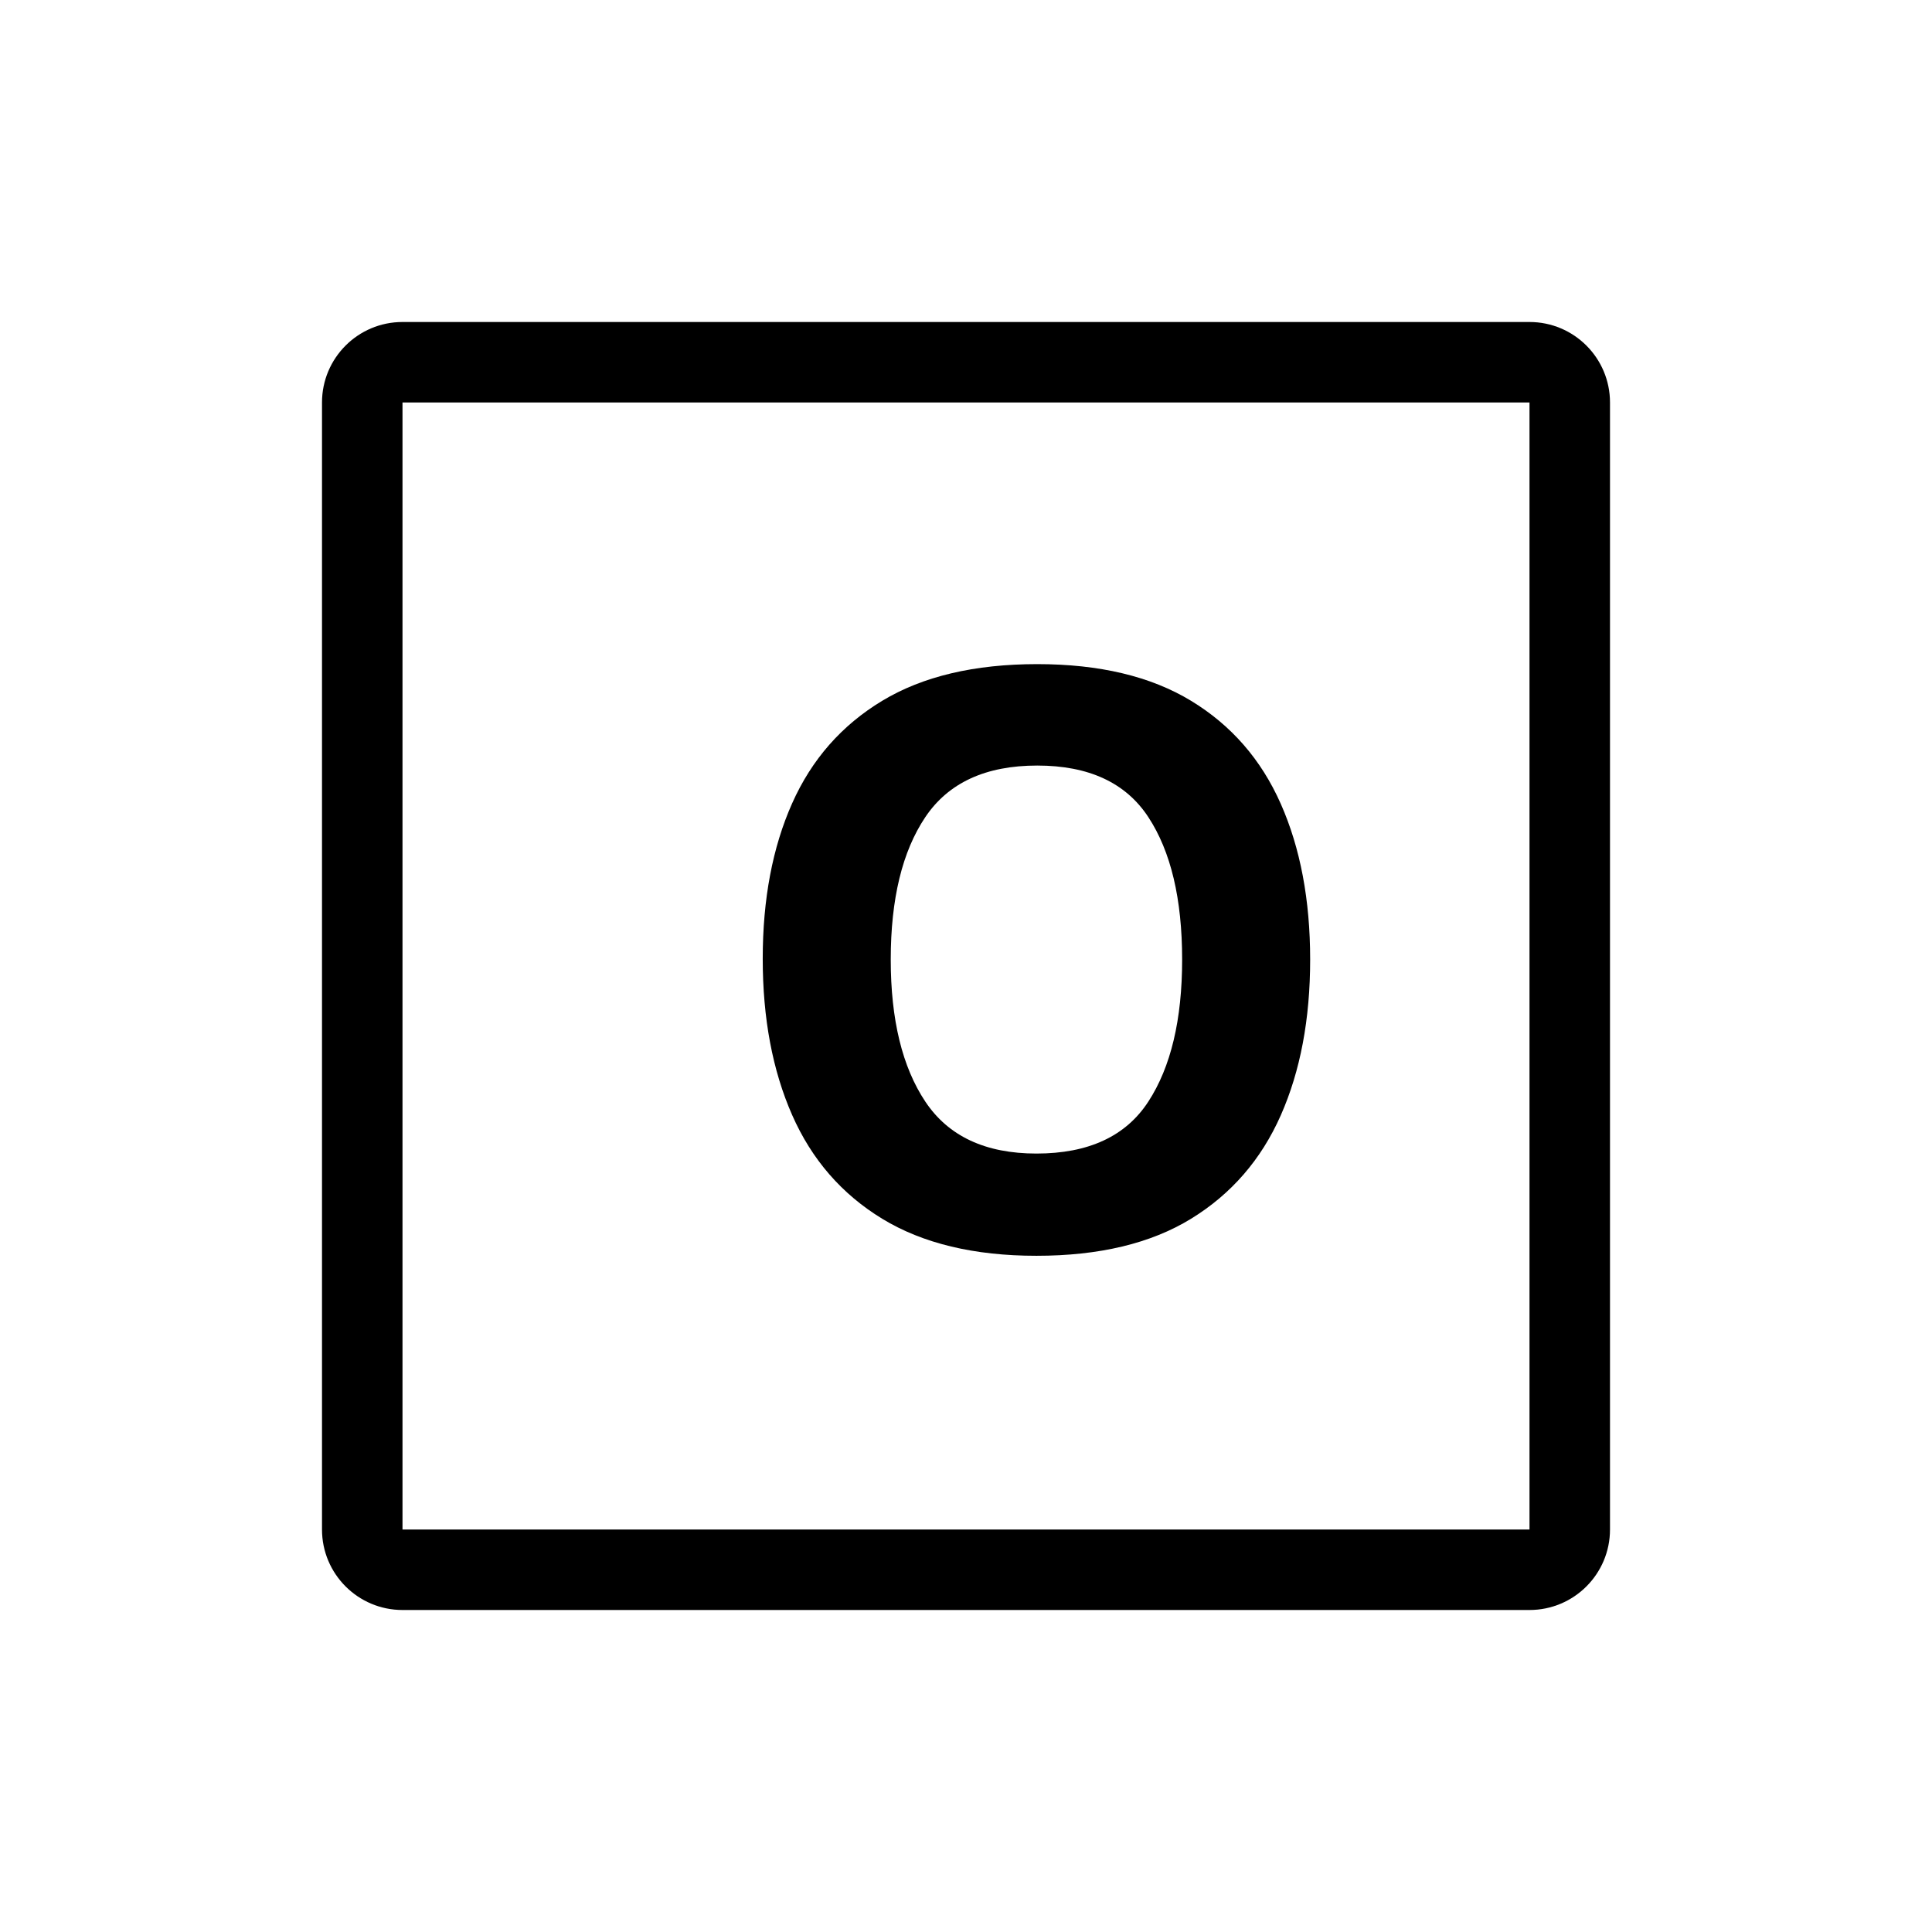
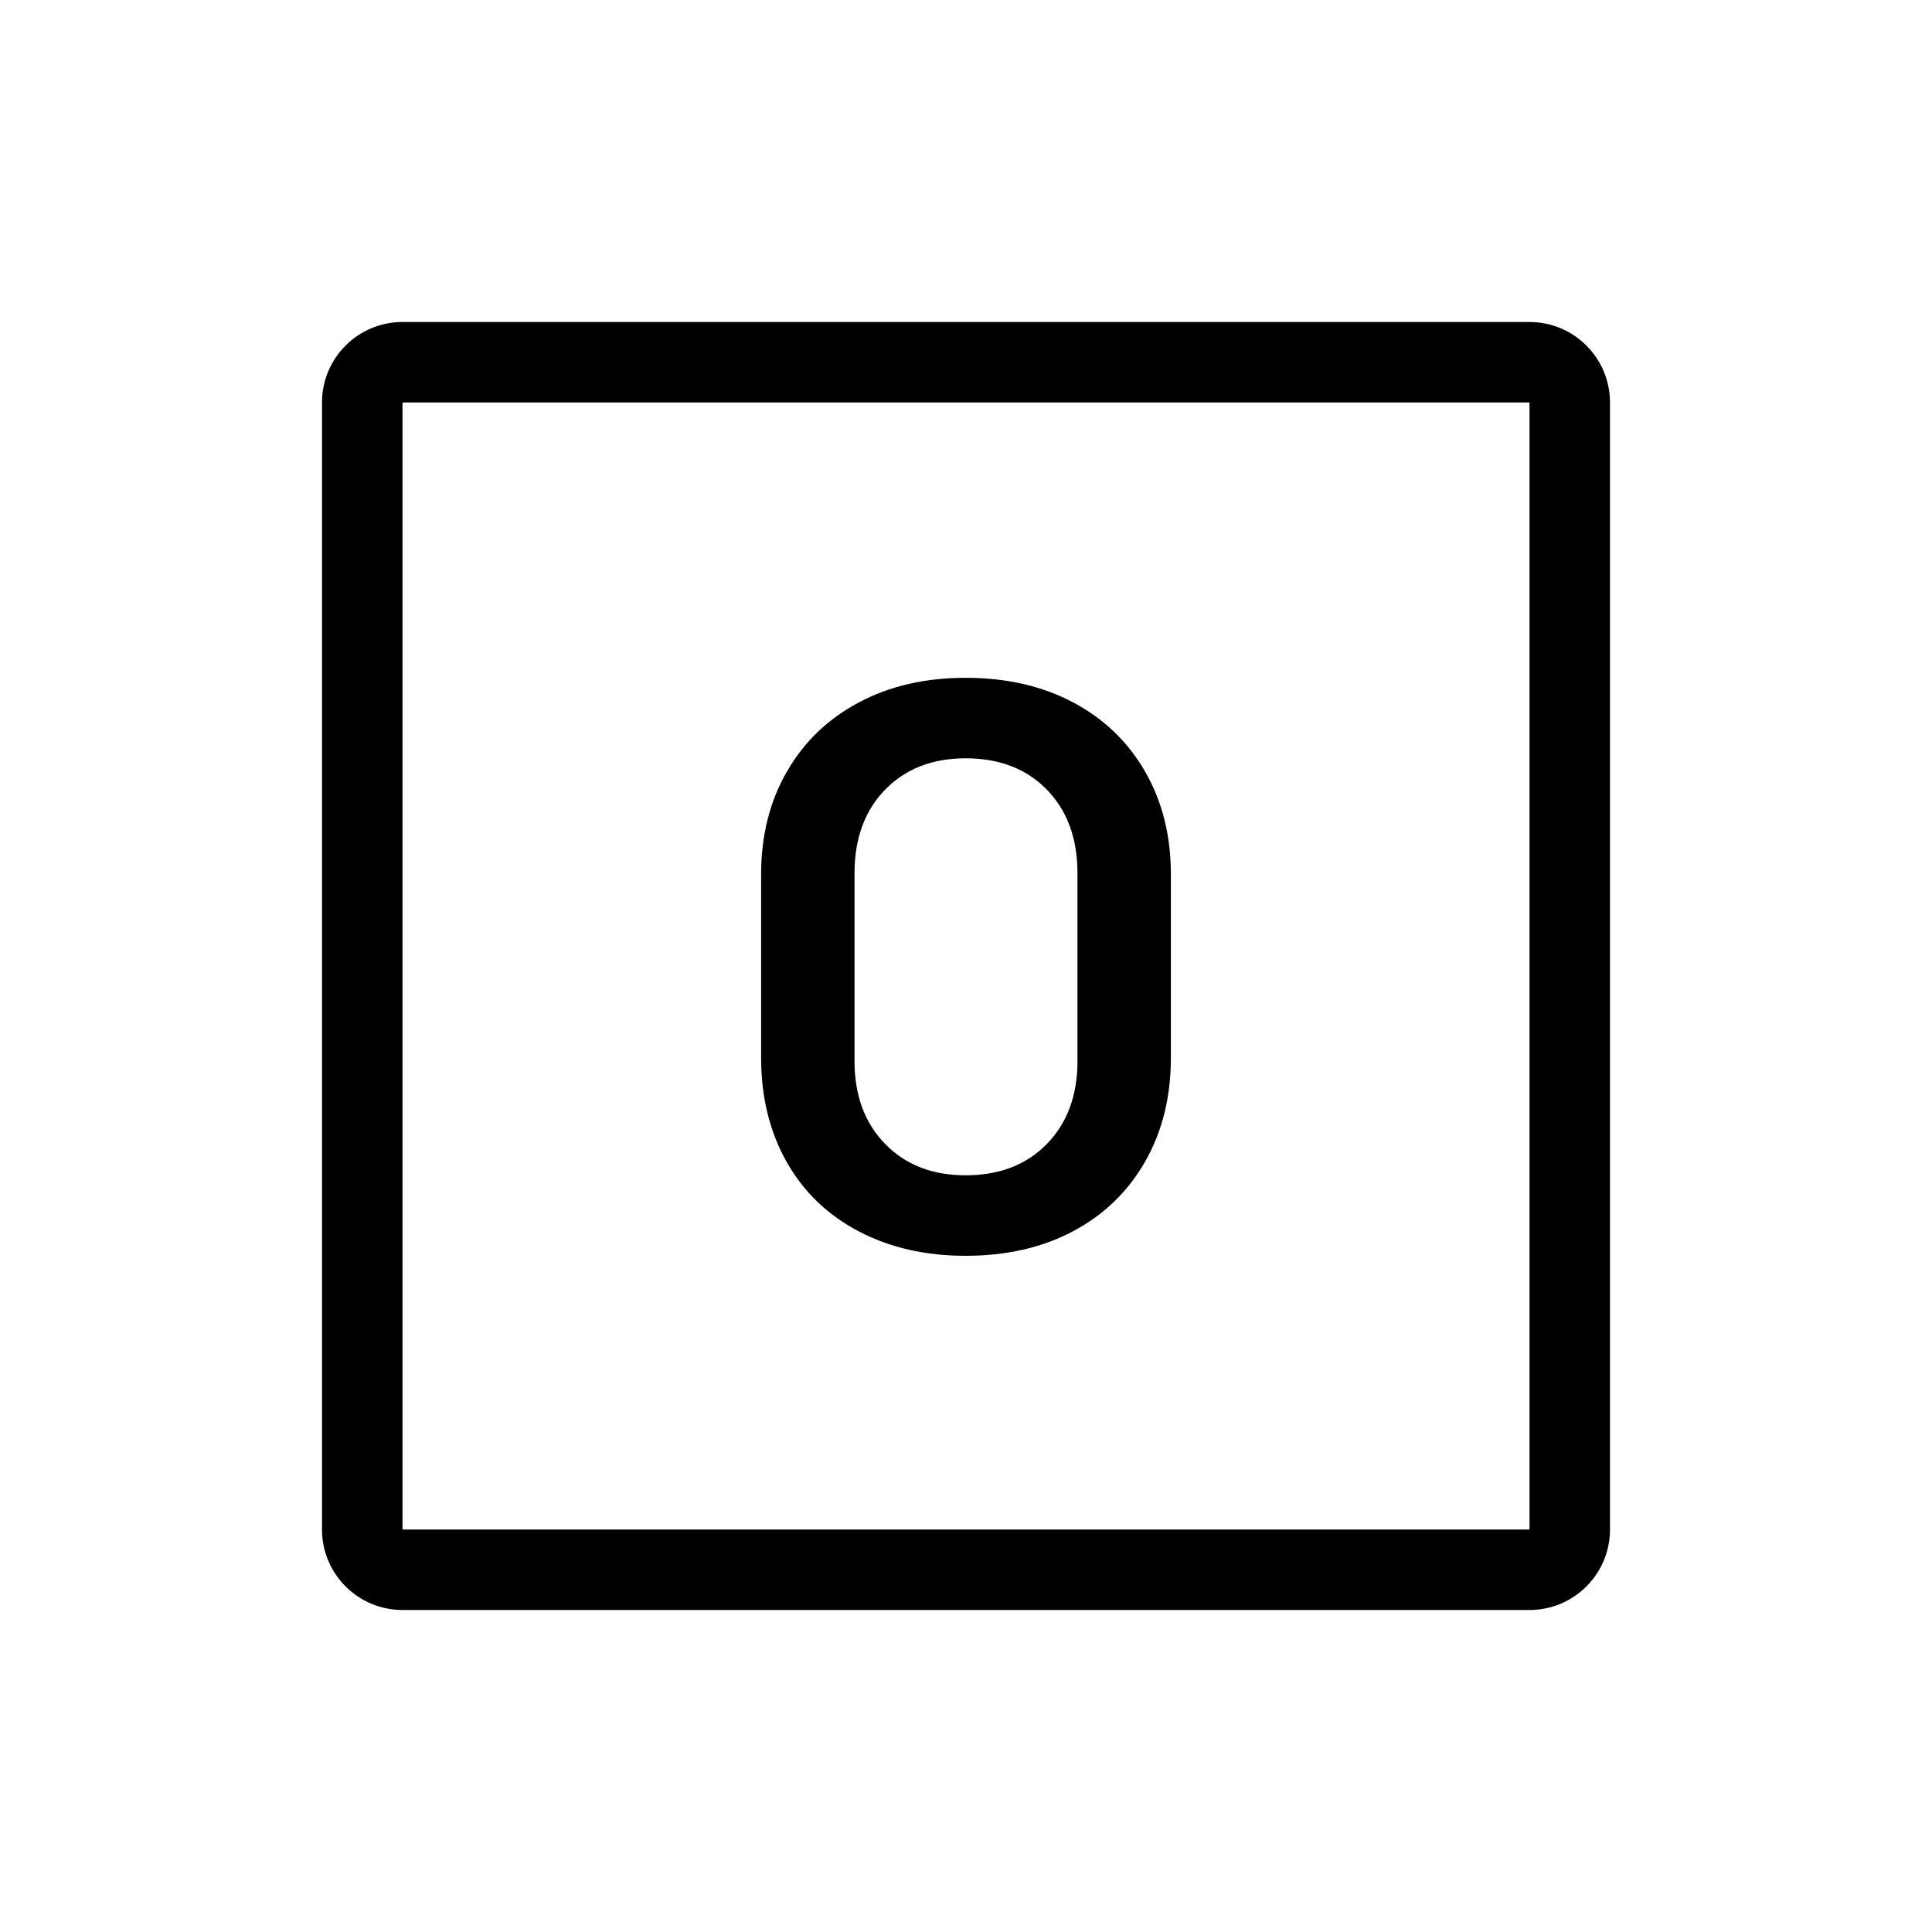
<svg xmlns="http://www.w3.org/2000/svg" viewBox="0 0 864 864">
-   <g id="Layer_1" data-name="Layer 1">
-     <path d="M684,180h0,0v504s-504,0-504,0V180h504M684,144H180c-19.88,0-36,16.12-36,36v504c0,19.88,16.12,36,36,36h504c19.88,0,36-16.12,36-36V180c0-19.88-16.12-36-36-36h0Z" style="stroke-width: 0px;" />
-   </g>
-   <g id="barlow">
-     <text transform="translate(320.22 558)" style="font-family: Barlow-SemiBold, Barlow; font-size: 360px; font-weight: 600;">
-       <tspan x="0" y="0">O</tspan>
-     </text>
-   </g>
+   <path d="M684,144 C703.88,144 720,160.12 720,180 L720,684 C720,703.88 703.88,720 684,720 L180,720 C160.12,720 144,703.88 144,684 L144,180 C144,160.12 160.12,144 180,144 Z M684,180 L180,180 L180,684 L684,684 Z M340.38,473.04 L340.38,390.96 Q340.38,365.04 351.9,345.06 Q363.42,325.08 384.12,314.1 Q404.82,303.12 431.82,303.12 Q459.18,303.12 479.88,314.1 Q500.58,325.08 512.1,345.06 Q523.62,365.04 523.62,390.96 L523.62,473.04 Q523.62,499.32 512.1,519.48 Q500.58,539.64 479.88,550.62 Q459.18,561.6 431.82,561.6 Q404.82,561.6 383.94,550.62 Q363.06,539.64 351.72,519.48 Q340.38,499.32 340.38,473.04 Z M481.86,474.48 L481.86,390.6 Q481.86,367.2 468.18,353.16 Q454.5,339.12 431.82,339.12 Q409.5,339.12 395.82,353.16 Q382.14,367.2 382.14,390.6 L382.14,474.48 Q382.14,497.52 395.82,511.56 Q409.5,525.6 431.82,525.6 Q454.5,525.6 468.18,511.56 Q481.86,497.52 481.86,474.48 Z" />
</svg>
